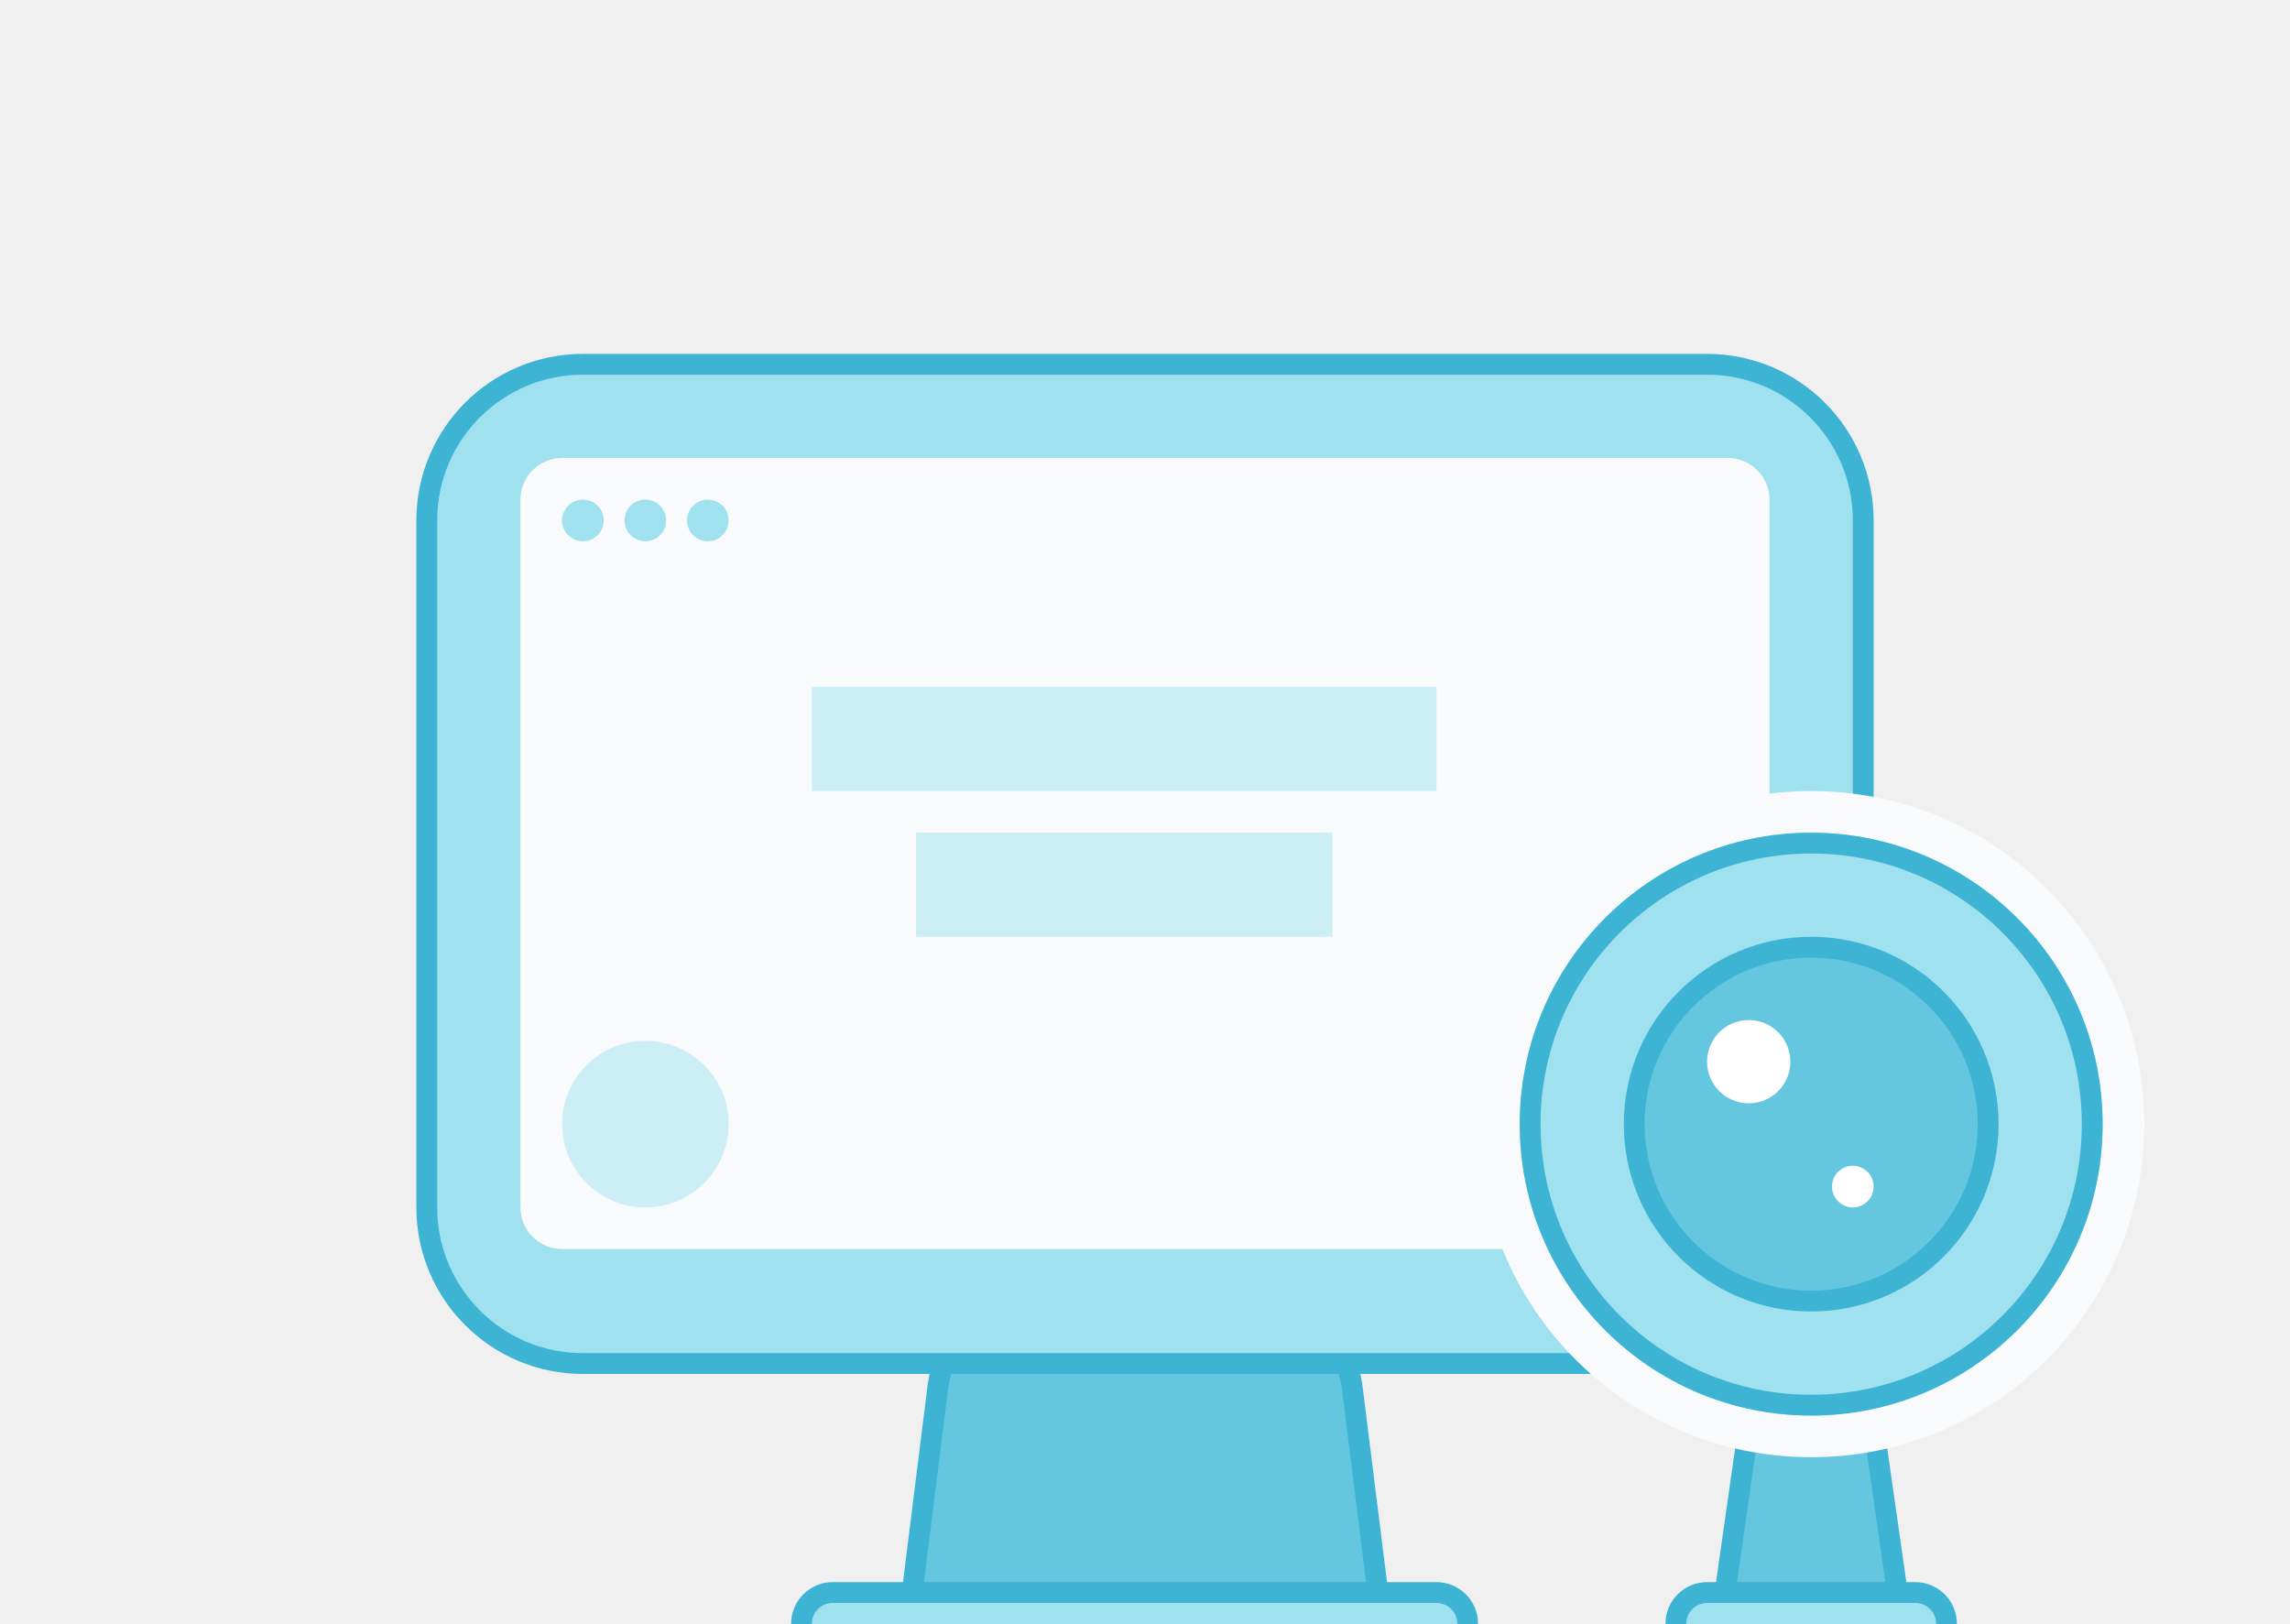
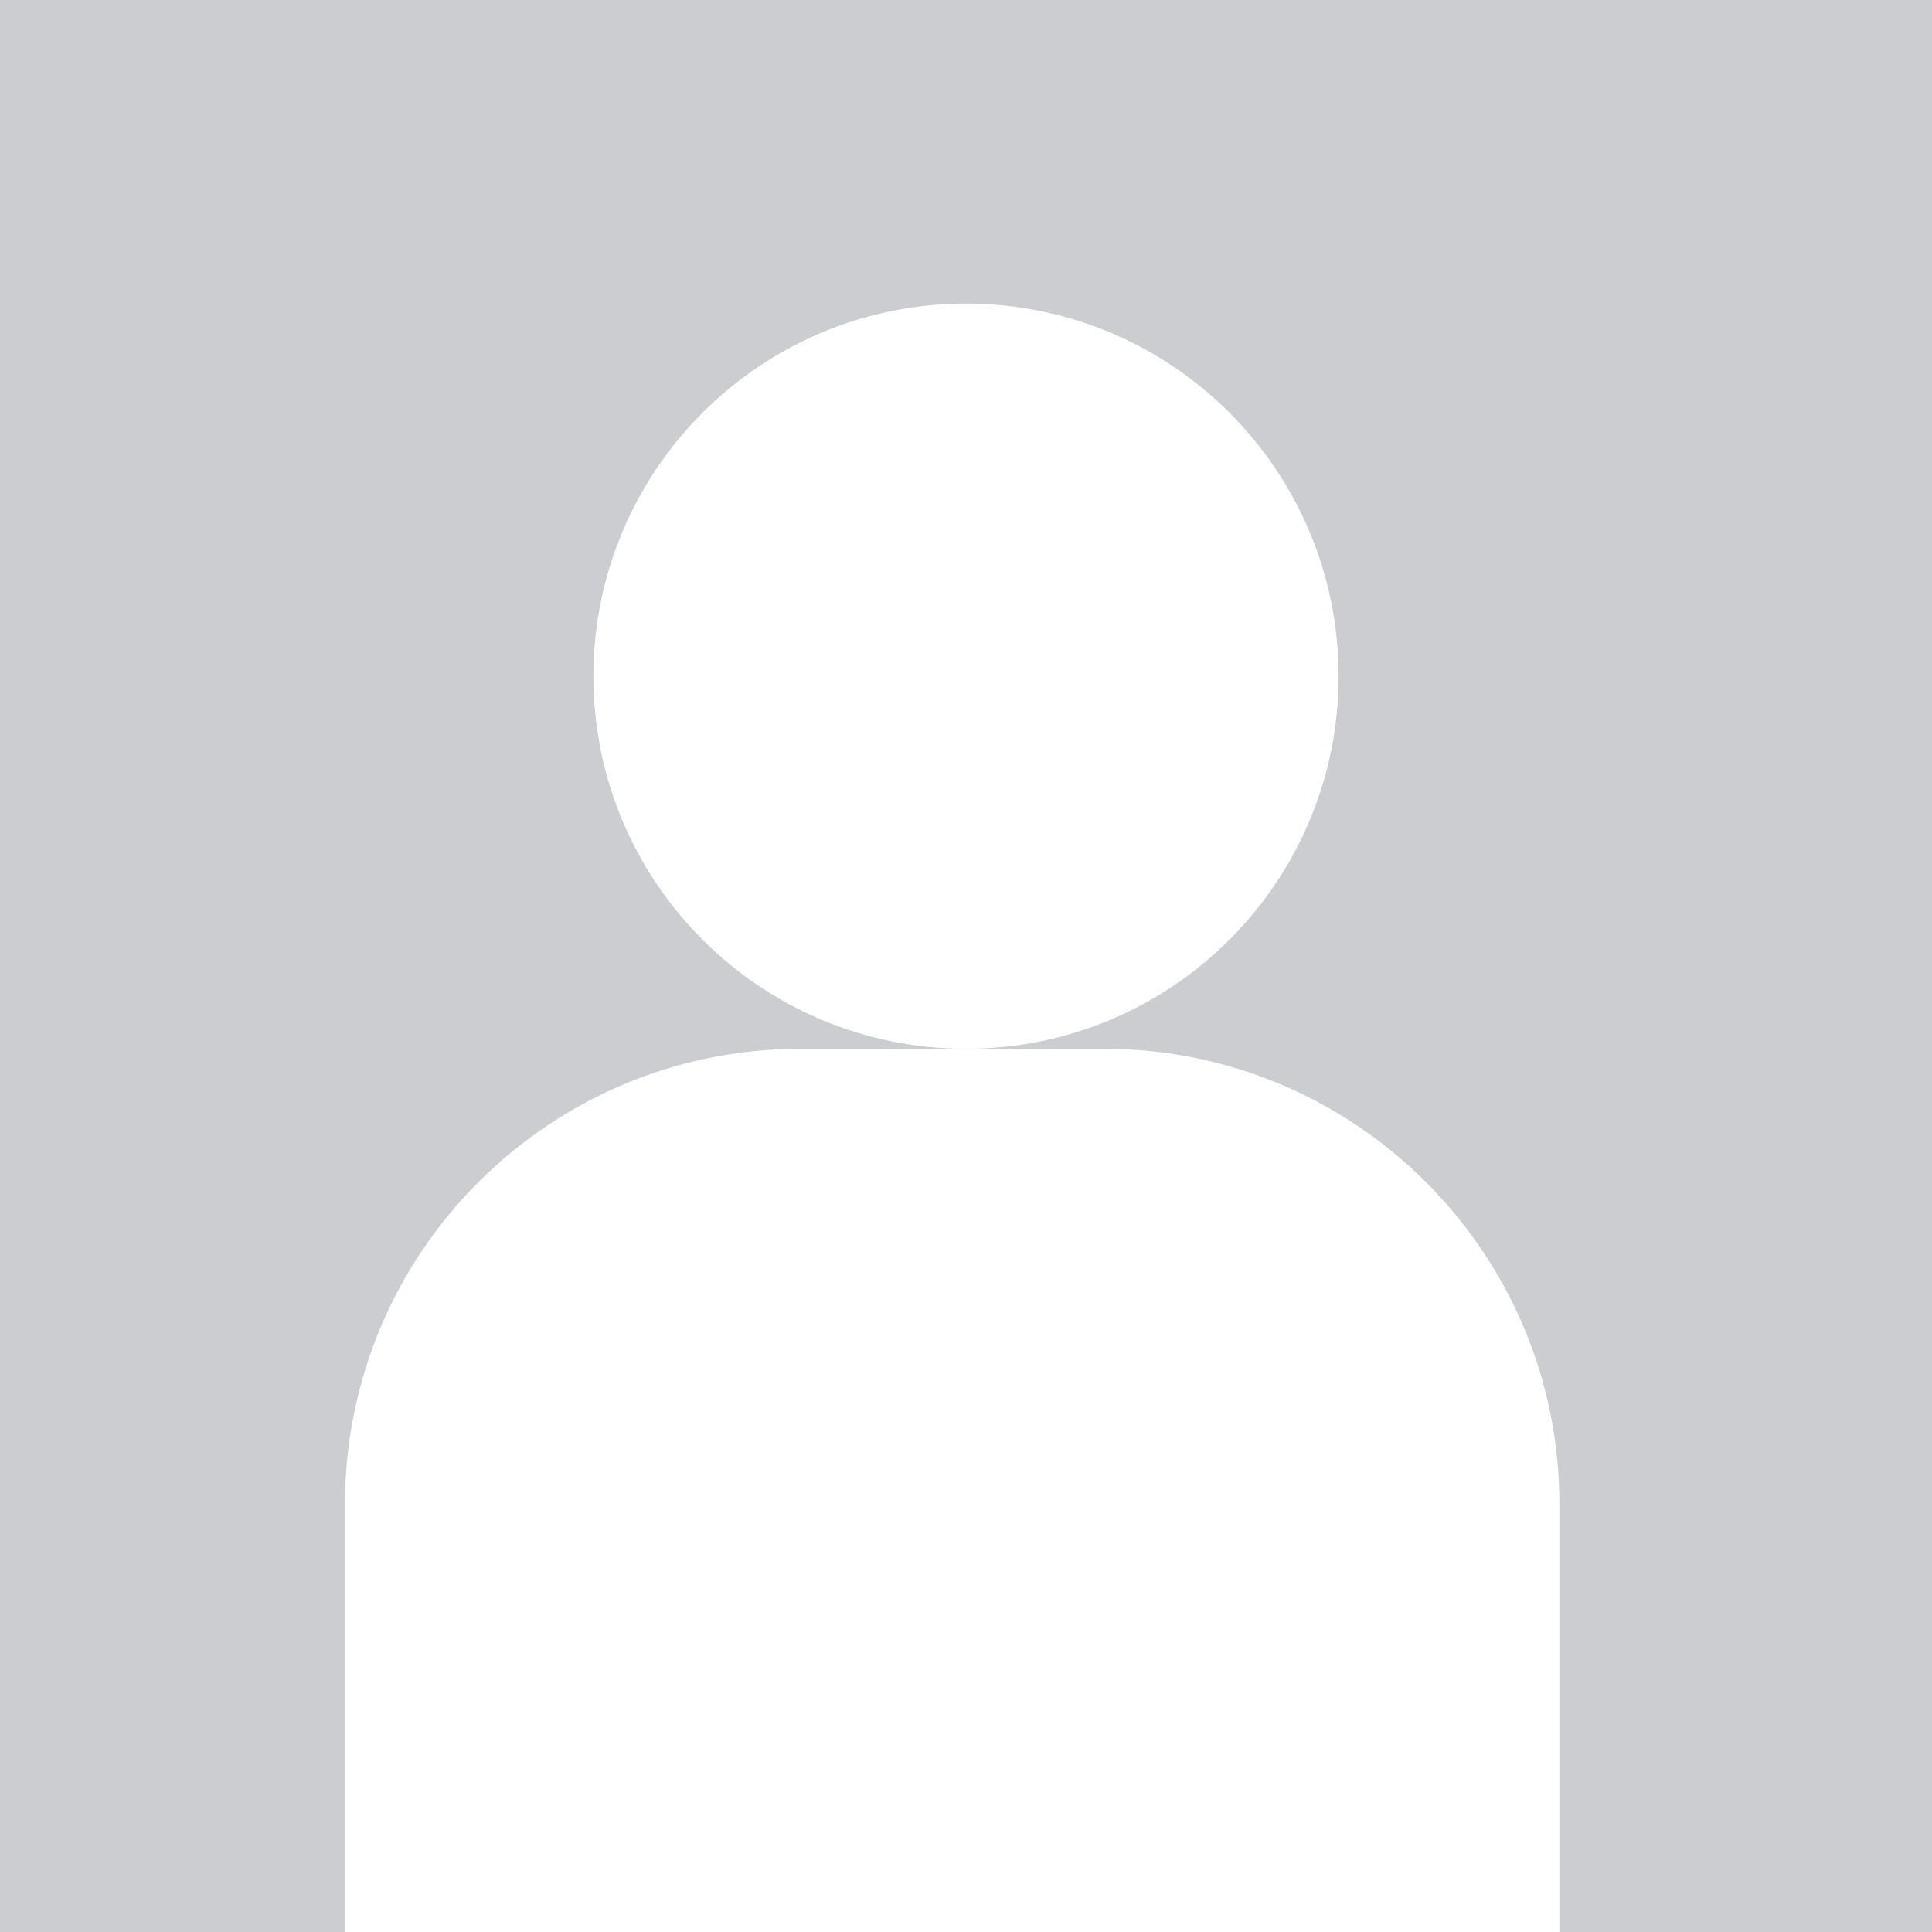
- <svg xmlns="http://www.w3.org/2000/svg" width="110" height="78" viewBox="0 0 110 78" fill="none">
-   <path d="M48.531 63.5H61.47a3.5 3.5 0 0 1 3.473 3.066L66.434 78.5H43.566l1.492-11.934a3.5 3.5 0 0 1 3.473-3.066Z" fill="#65C6DF" stroke="#3DB4D4" />
-   <rect x="20.5" y="17.5" width="69" height="48" rx="7.5" fill="#9FE1EF" stroke="#3DB4D4" />
-   <rect x="25" y="22" width="60" height="38" rx="2" fill="#F9FAFB" />
-   <path opacity=".5" fill="#9FE1EF" d="M39 33h30v5H39zm5 7h20v5H44z" />
-   <rect x="38.5" y="76.5" width="32" height="3" rx="1.5" fill="#9FE1EF" stroke="#3DB4D4" />
-   <circle cx="28" cy="25" r="1" fill="#9FE1EF" />
-   <circle cx="31" cy="25" r="1" fill="#9FE1EF" />
-   <circle cx="34" cy="25" r="1" fill="#9FE1EF" />
-   <circle opacity=".5" cx="31" cy="54" r="4" fill="#9FE1EF" />
-   <path d="m82.658 77.93 1.776-12.43h5.132l1.776 12.43a.5.5 0 0 1-.495.57h-7.694a.5.5 0 0 1-.495-.57Z" fill="#65C6DF" stroke="#3DB4D4" />
-   <rect x="80.5" y="76.5" width="13" height="3" rx="1.5" fill="#9FE1EF" stroke="#3DB4D4" />
-   <circle cx="87" cy="54" r="15" fill="#9FE1EF" stroke="#F9FAFB" stroke-width="2" />
-   <circle cx="87" cy="54" r="13.5" fill="#9FE1EF" stroke="#3DB4D4" />
-   <circle cx="87" cy="54" r="8.5" fill="#3DB4D4" fill-opacity=".6" stroke="#3DB4D4" />
-   <circle cx="89" cy="57" r="1" fill="#fff" />
-   <circle cx="84" cy="51" r="2" fill="#fff" />
+ <svg xmlns="http://www.w3.org/2000/svg" width="140" height="140" viewBox="0 0 140 140" fill="none">
+   <g clip-path="url(#a)">
+     <path fill="#CBCDD1" d="M0 0h140v140H0z" />
+     <circle cx="70" cy="49" r="27" fill="#fff" />
+     <path d="M25 109c0-18.225 14.775-33 33-33h22c18.225 0 33 14.775 33 33v52H25v-52Z" fill="#fff" />
+   </g>
+   <defs>
+     <clipPath id="a">
+       <path fill="#fff" d="M0 0h140v140H0z" />
+     </clipPath>
+   </defs>
</svg>
